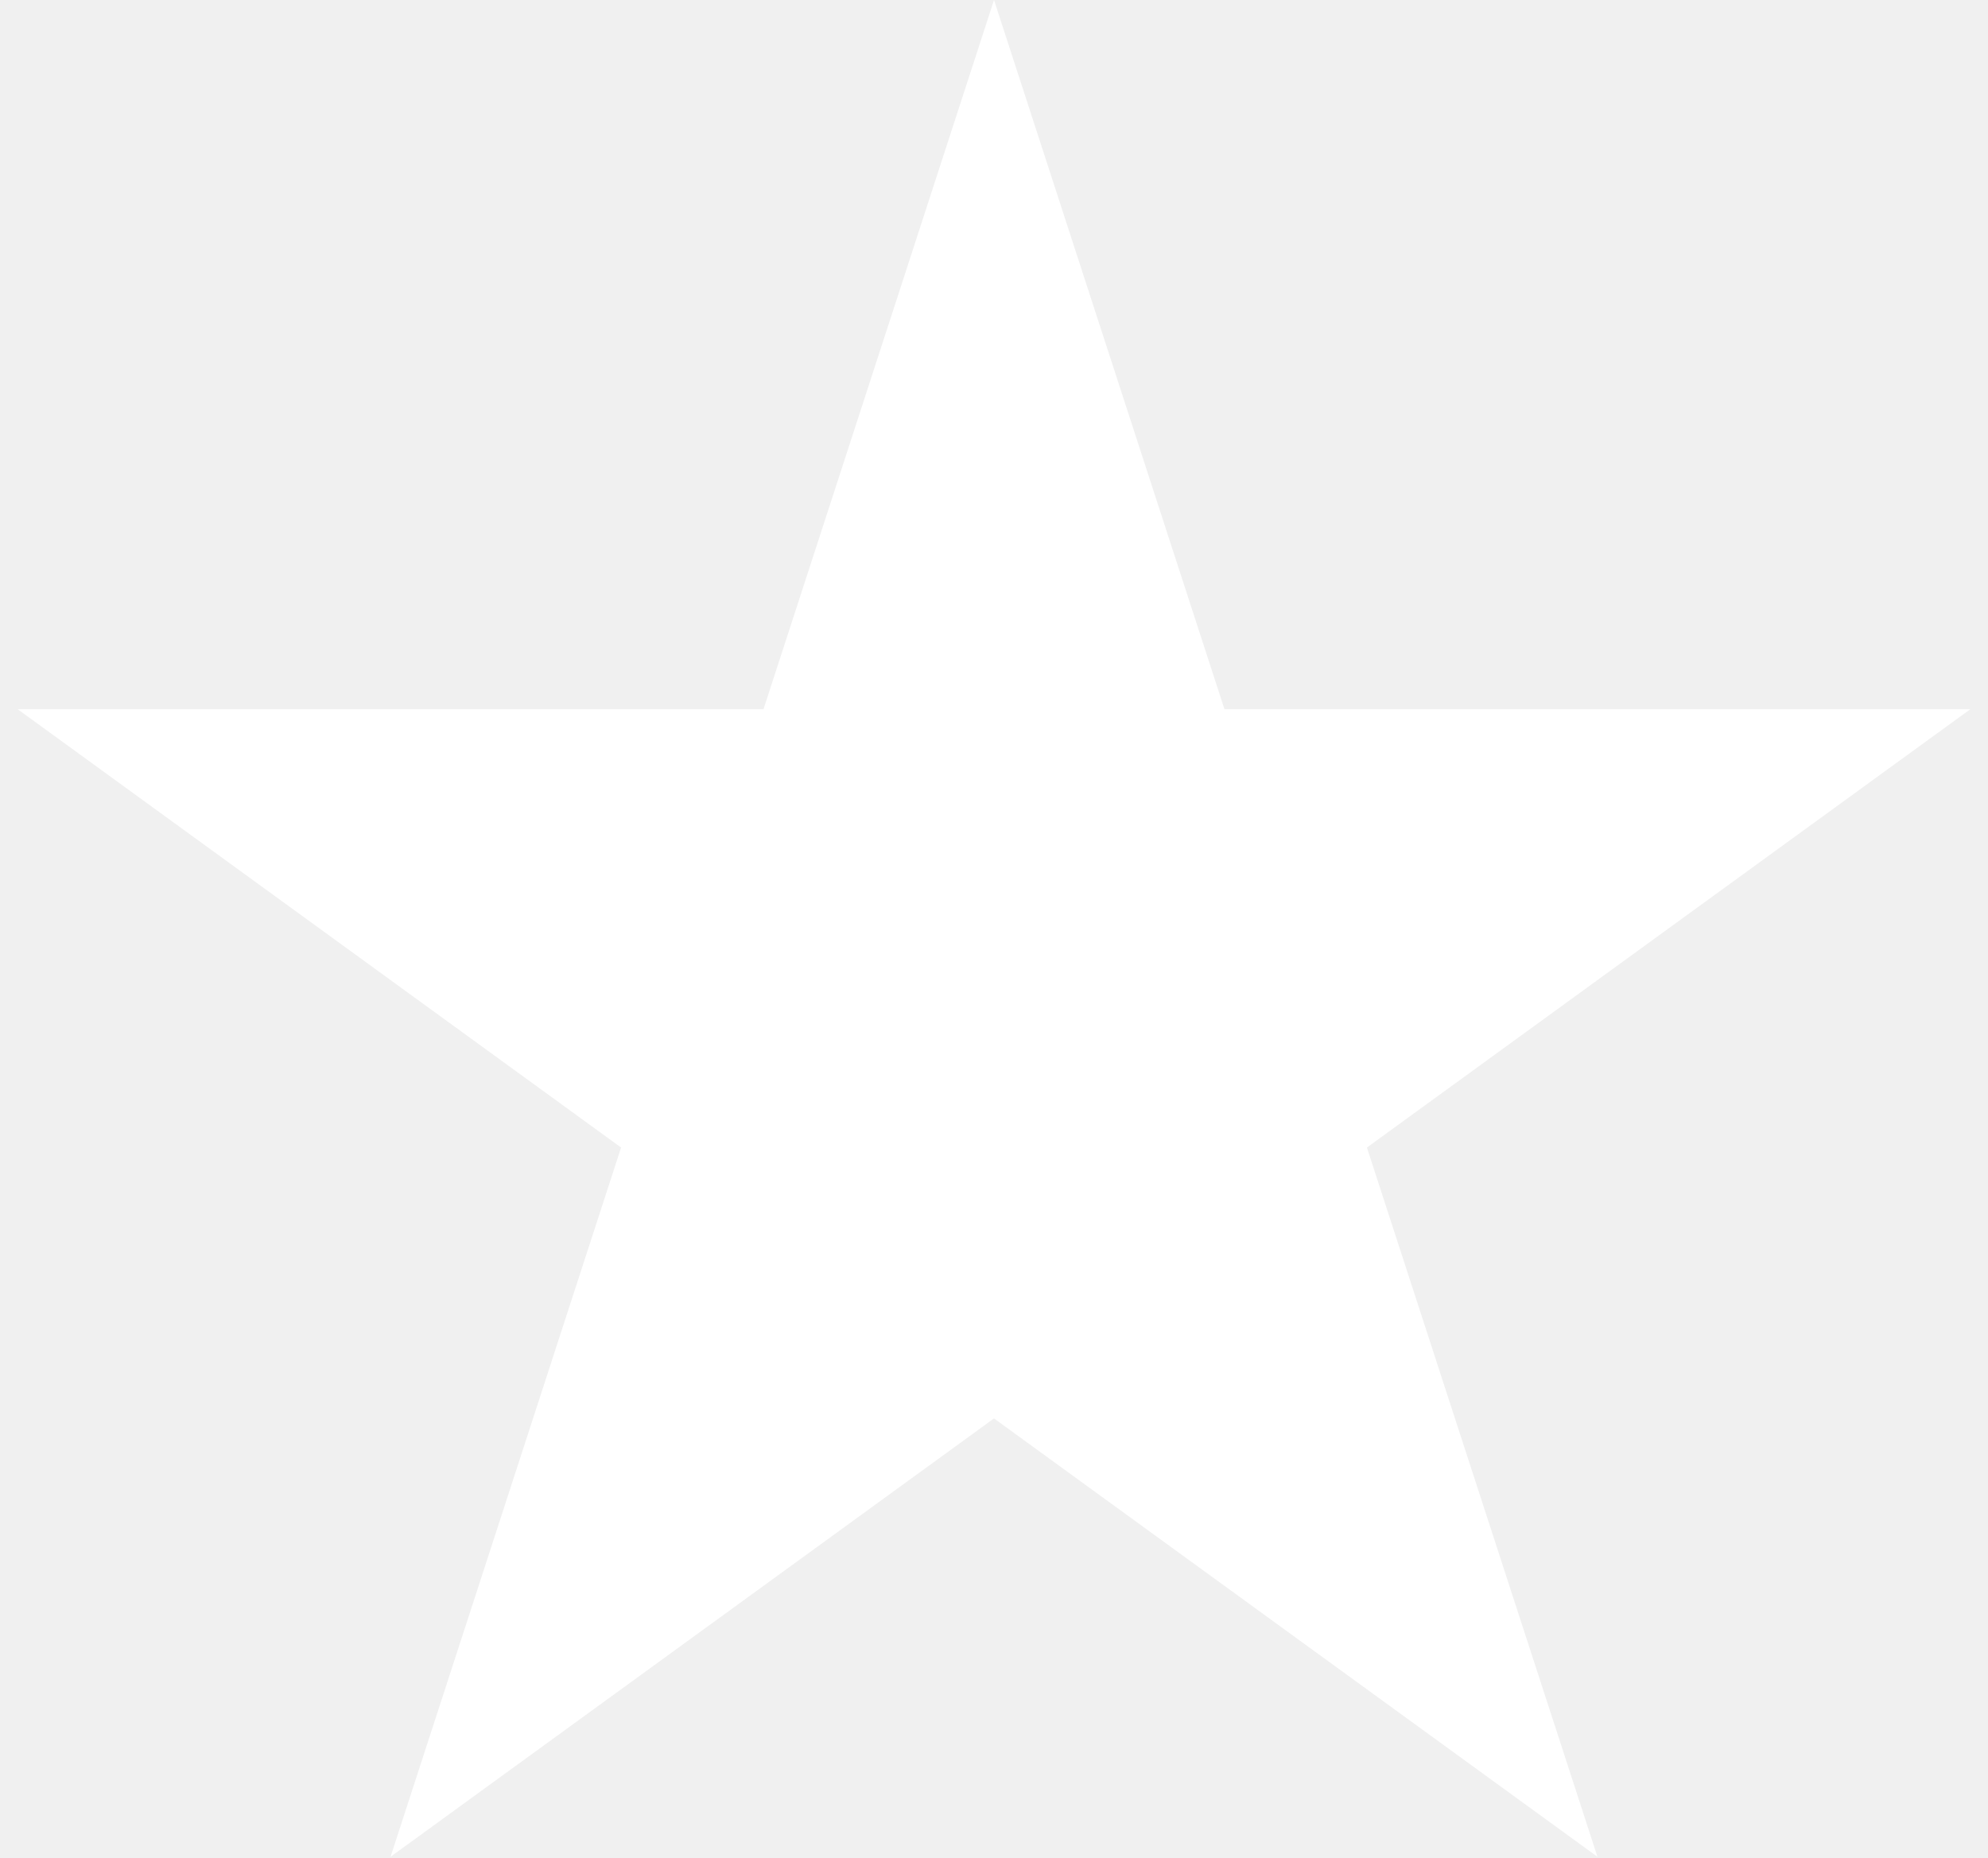
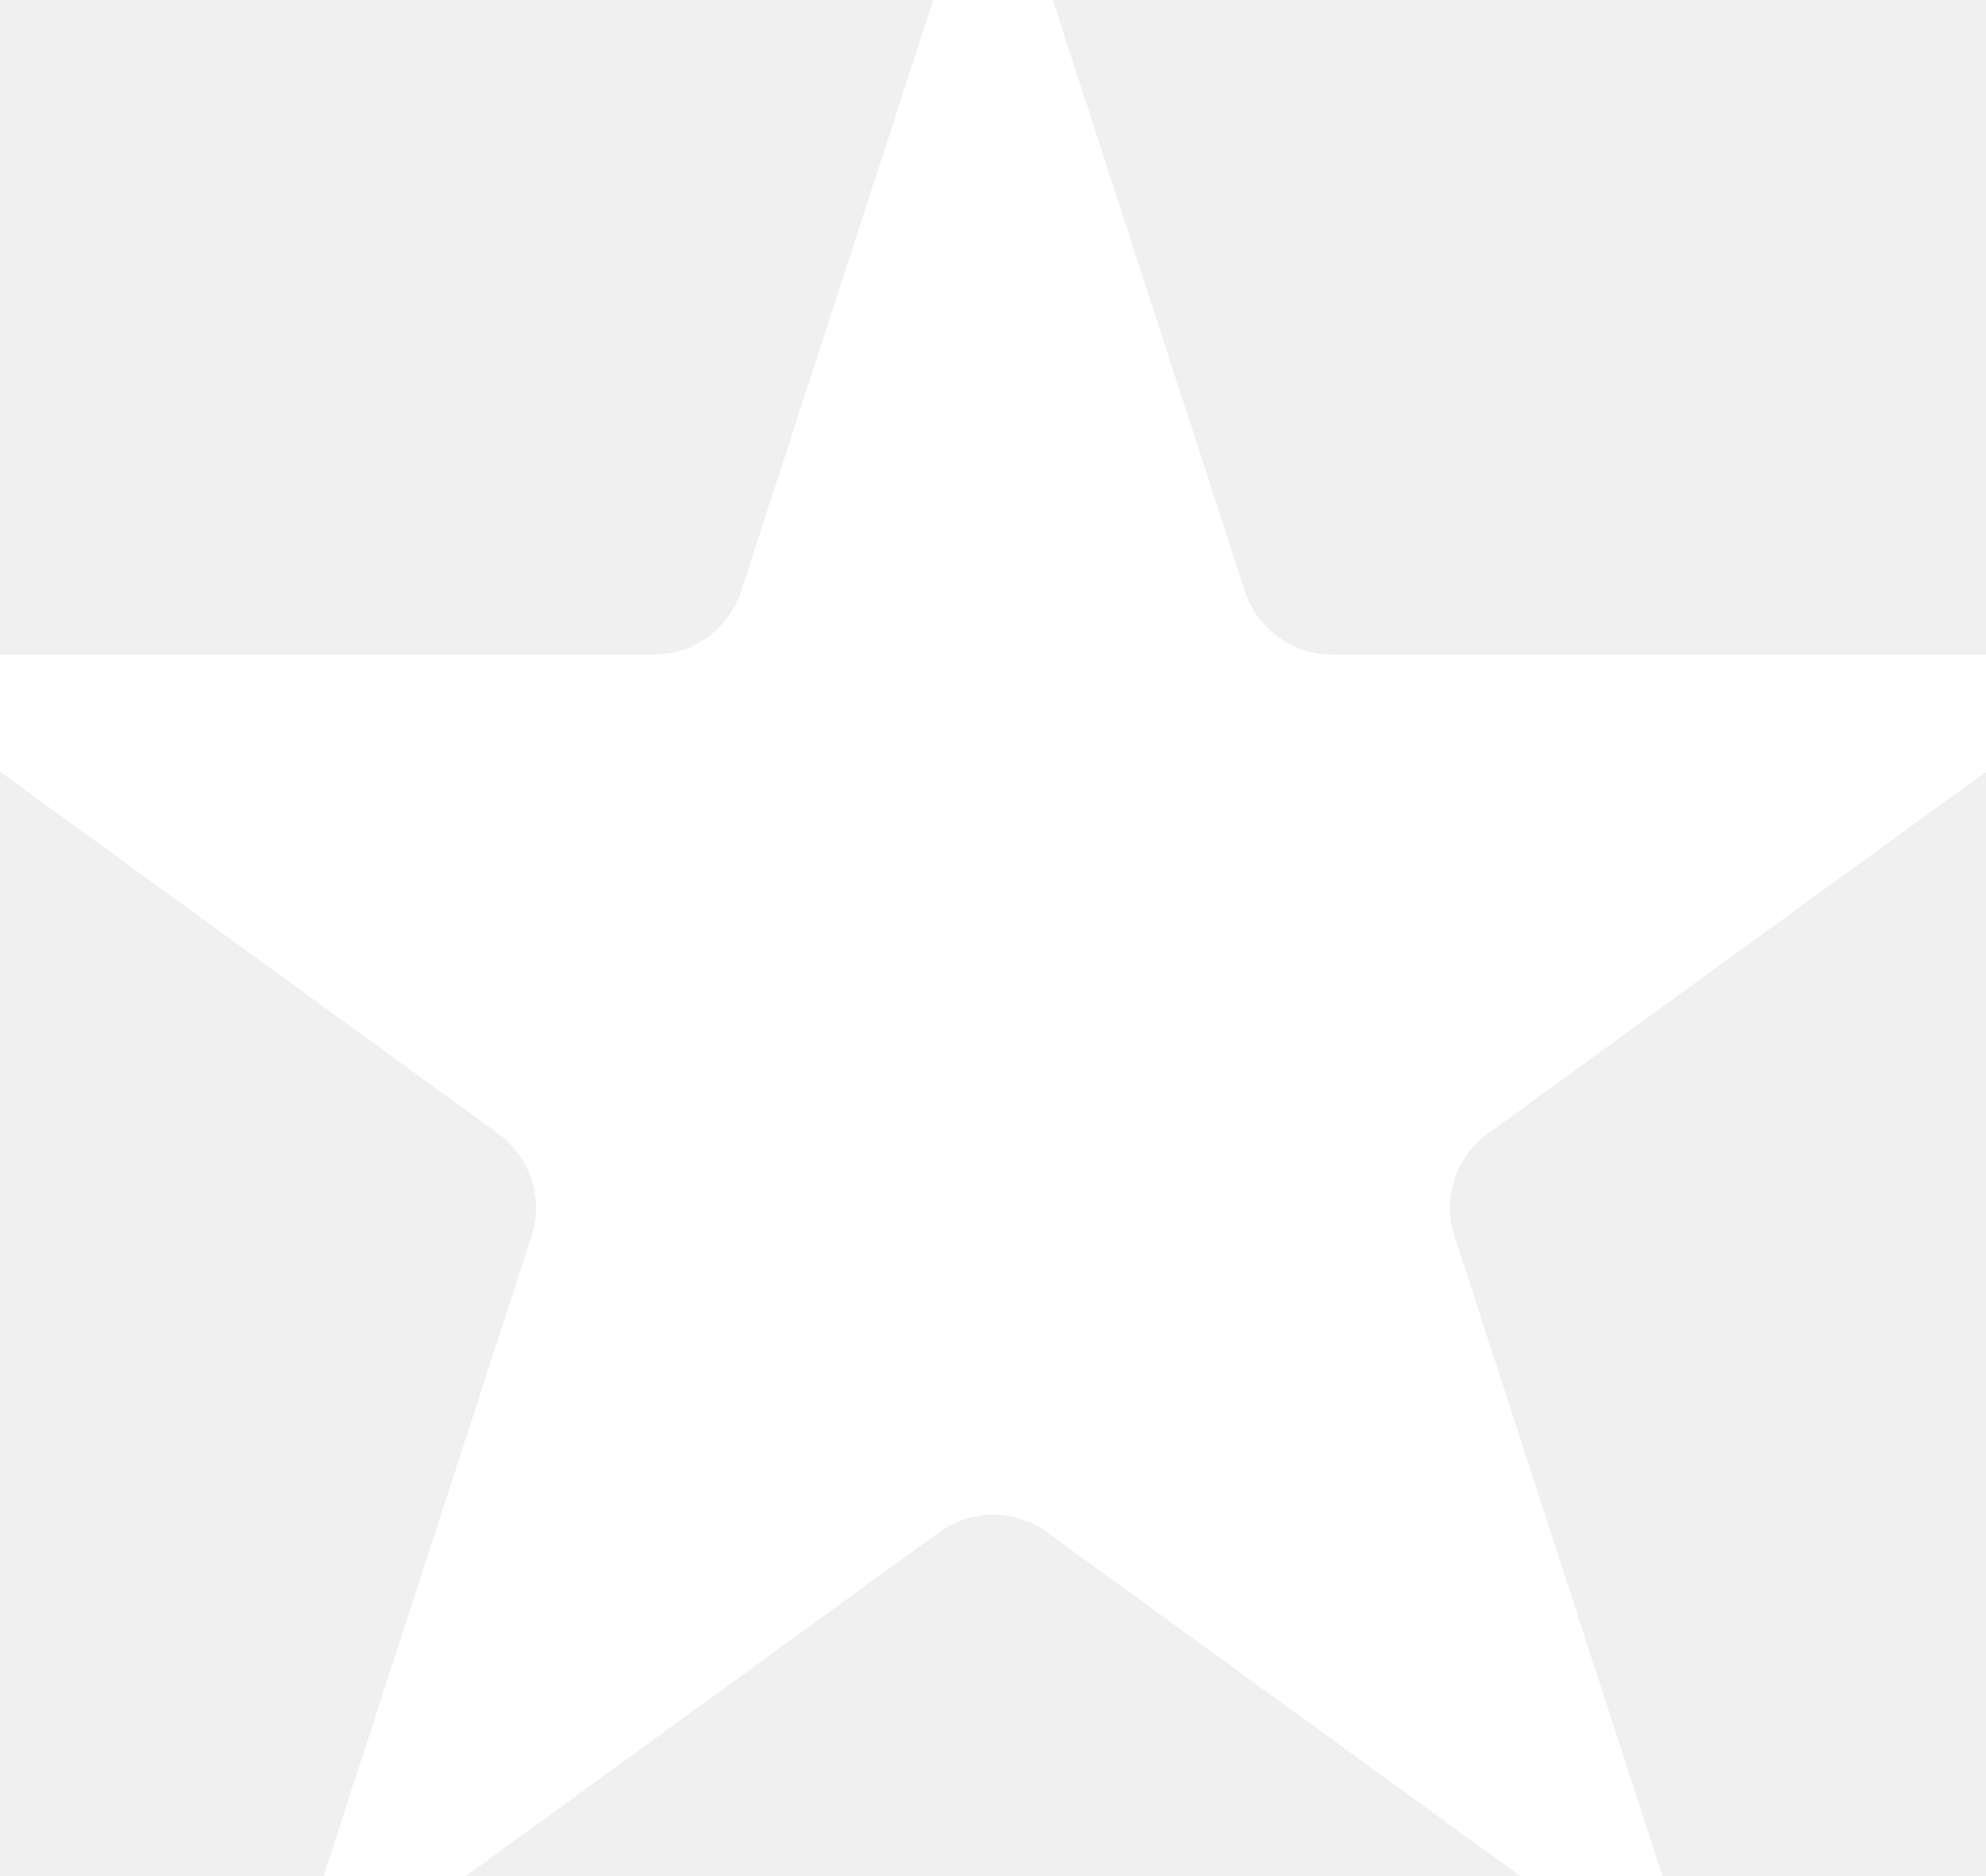
- <svg xmlns="http://www.w3.org/2000/svg" width="61" height="57" viewBox="0 0 61 57" fill="none">
-   <path d="M30.5 11.326L34.243 22.848L35.029 25.266H37.572H49.686L39.886 32.386L37.828 33.881L38.614 36.3L42.358 47.821L32.557 40.7L30.5 39.206L28.443 40.7L18.642 47.821L22.386 36.3L23.171 33.881L21.114 32.386L11.314 25.266H23.428H25.971L26.756 22.848L30.5 11.326Z" fill="white" stroke="white" stroke-width="7" />
+ <svg xmlns="http://www.w3.org/2000/svg" width="54" height="51" viewBox="0 0 54 51" fill="none">
+   <path d="M23.481 17.157L27 6.326L30.519 17.157C31.322 19.629 33.626 21.302 36.225 21.302H47.613L38.4 27.996C36.297 29.524 35.417 32.232 36.221 34.704L39.739 45.534L30.527 38.841C28.424 37.313 25.576 37.313 23.473 38.841L14.261 45.534L17.779 34.704C18.583 32.232 17.703 29.524 15.6 27.996L6.387 21.302H17.775C20.374 21.302 22.678 19.629 23.481 17.157Z" fill="white" stroke="white" stroke-width="7" />
</svg>
